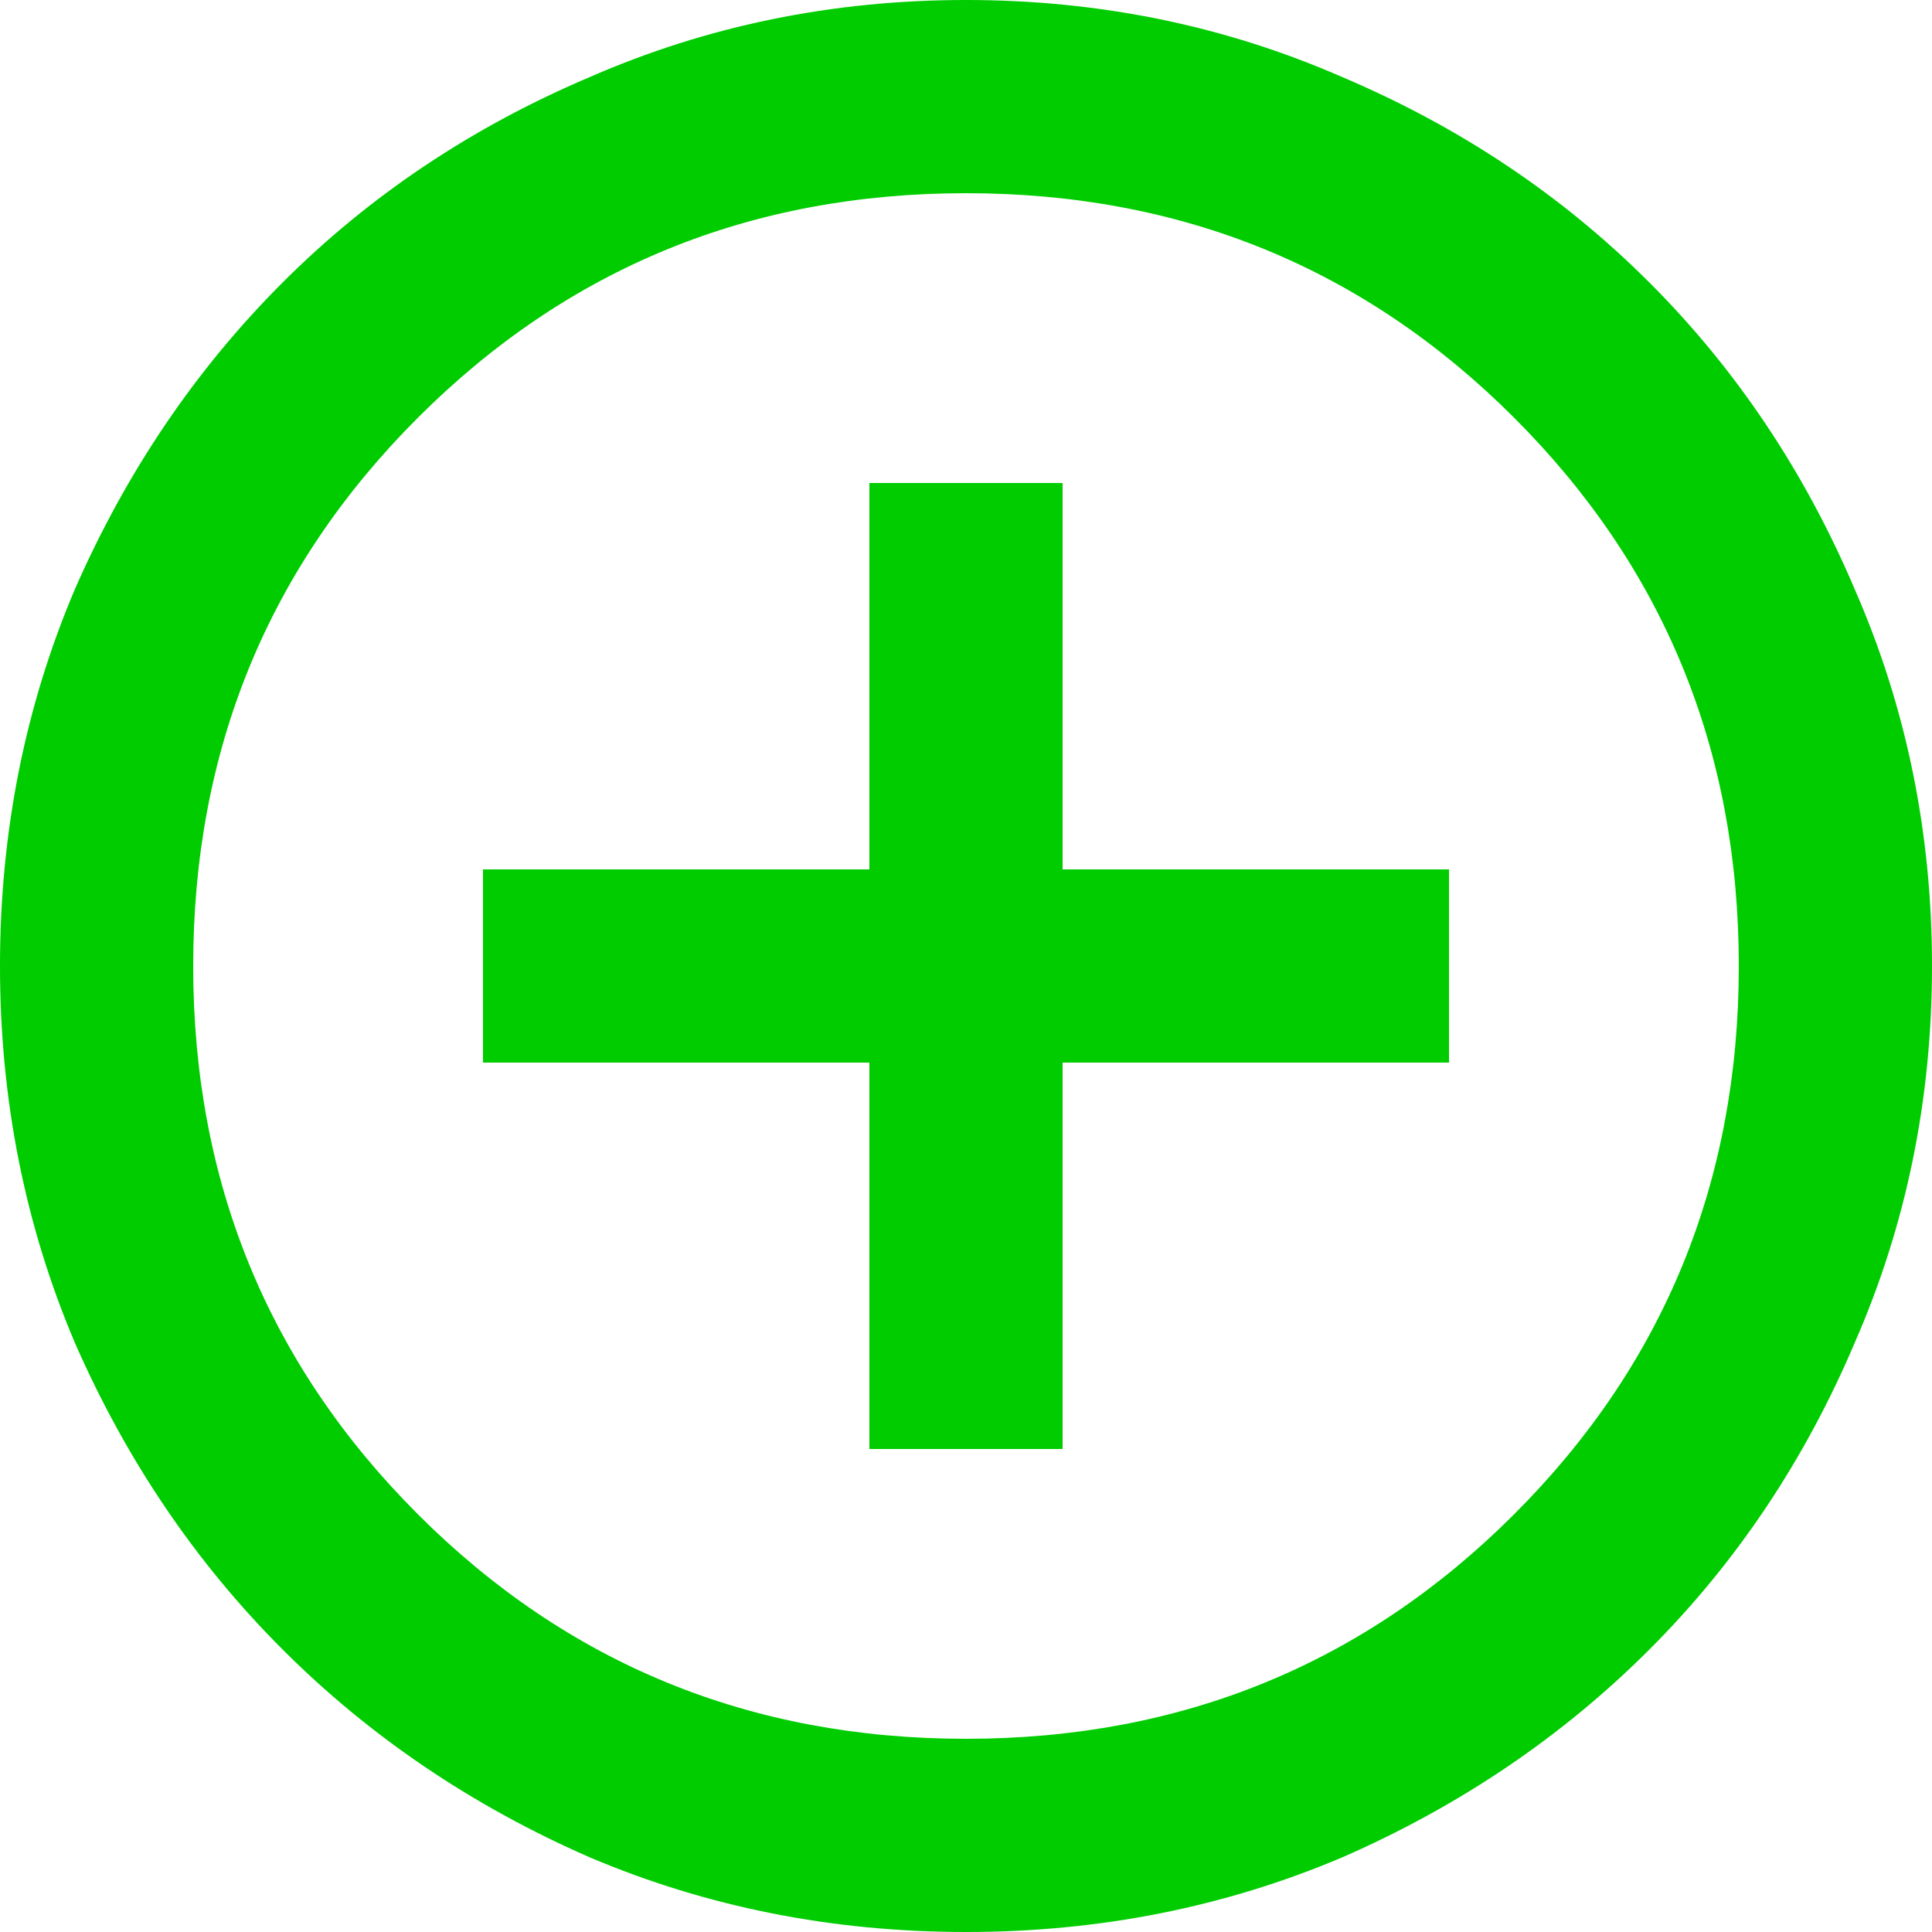
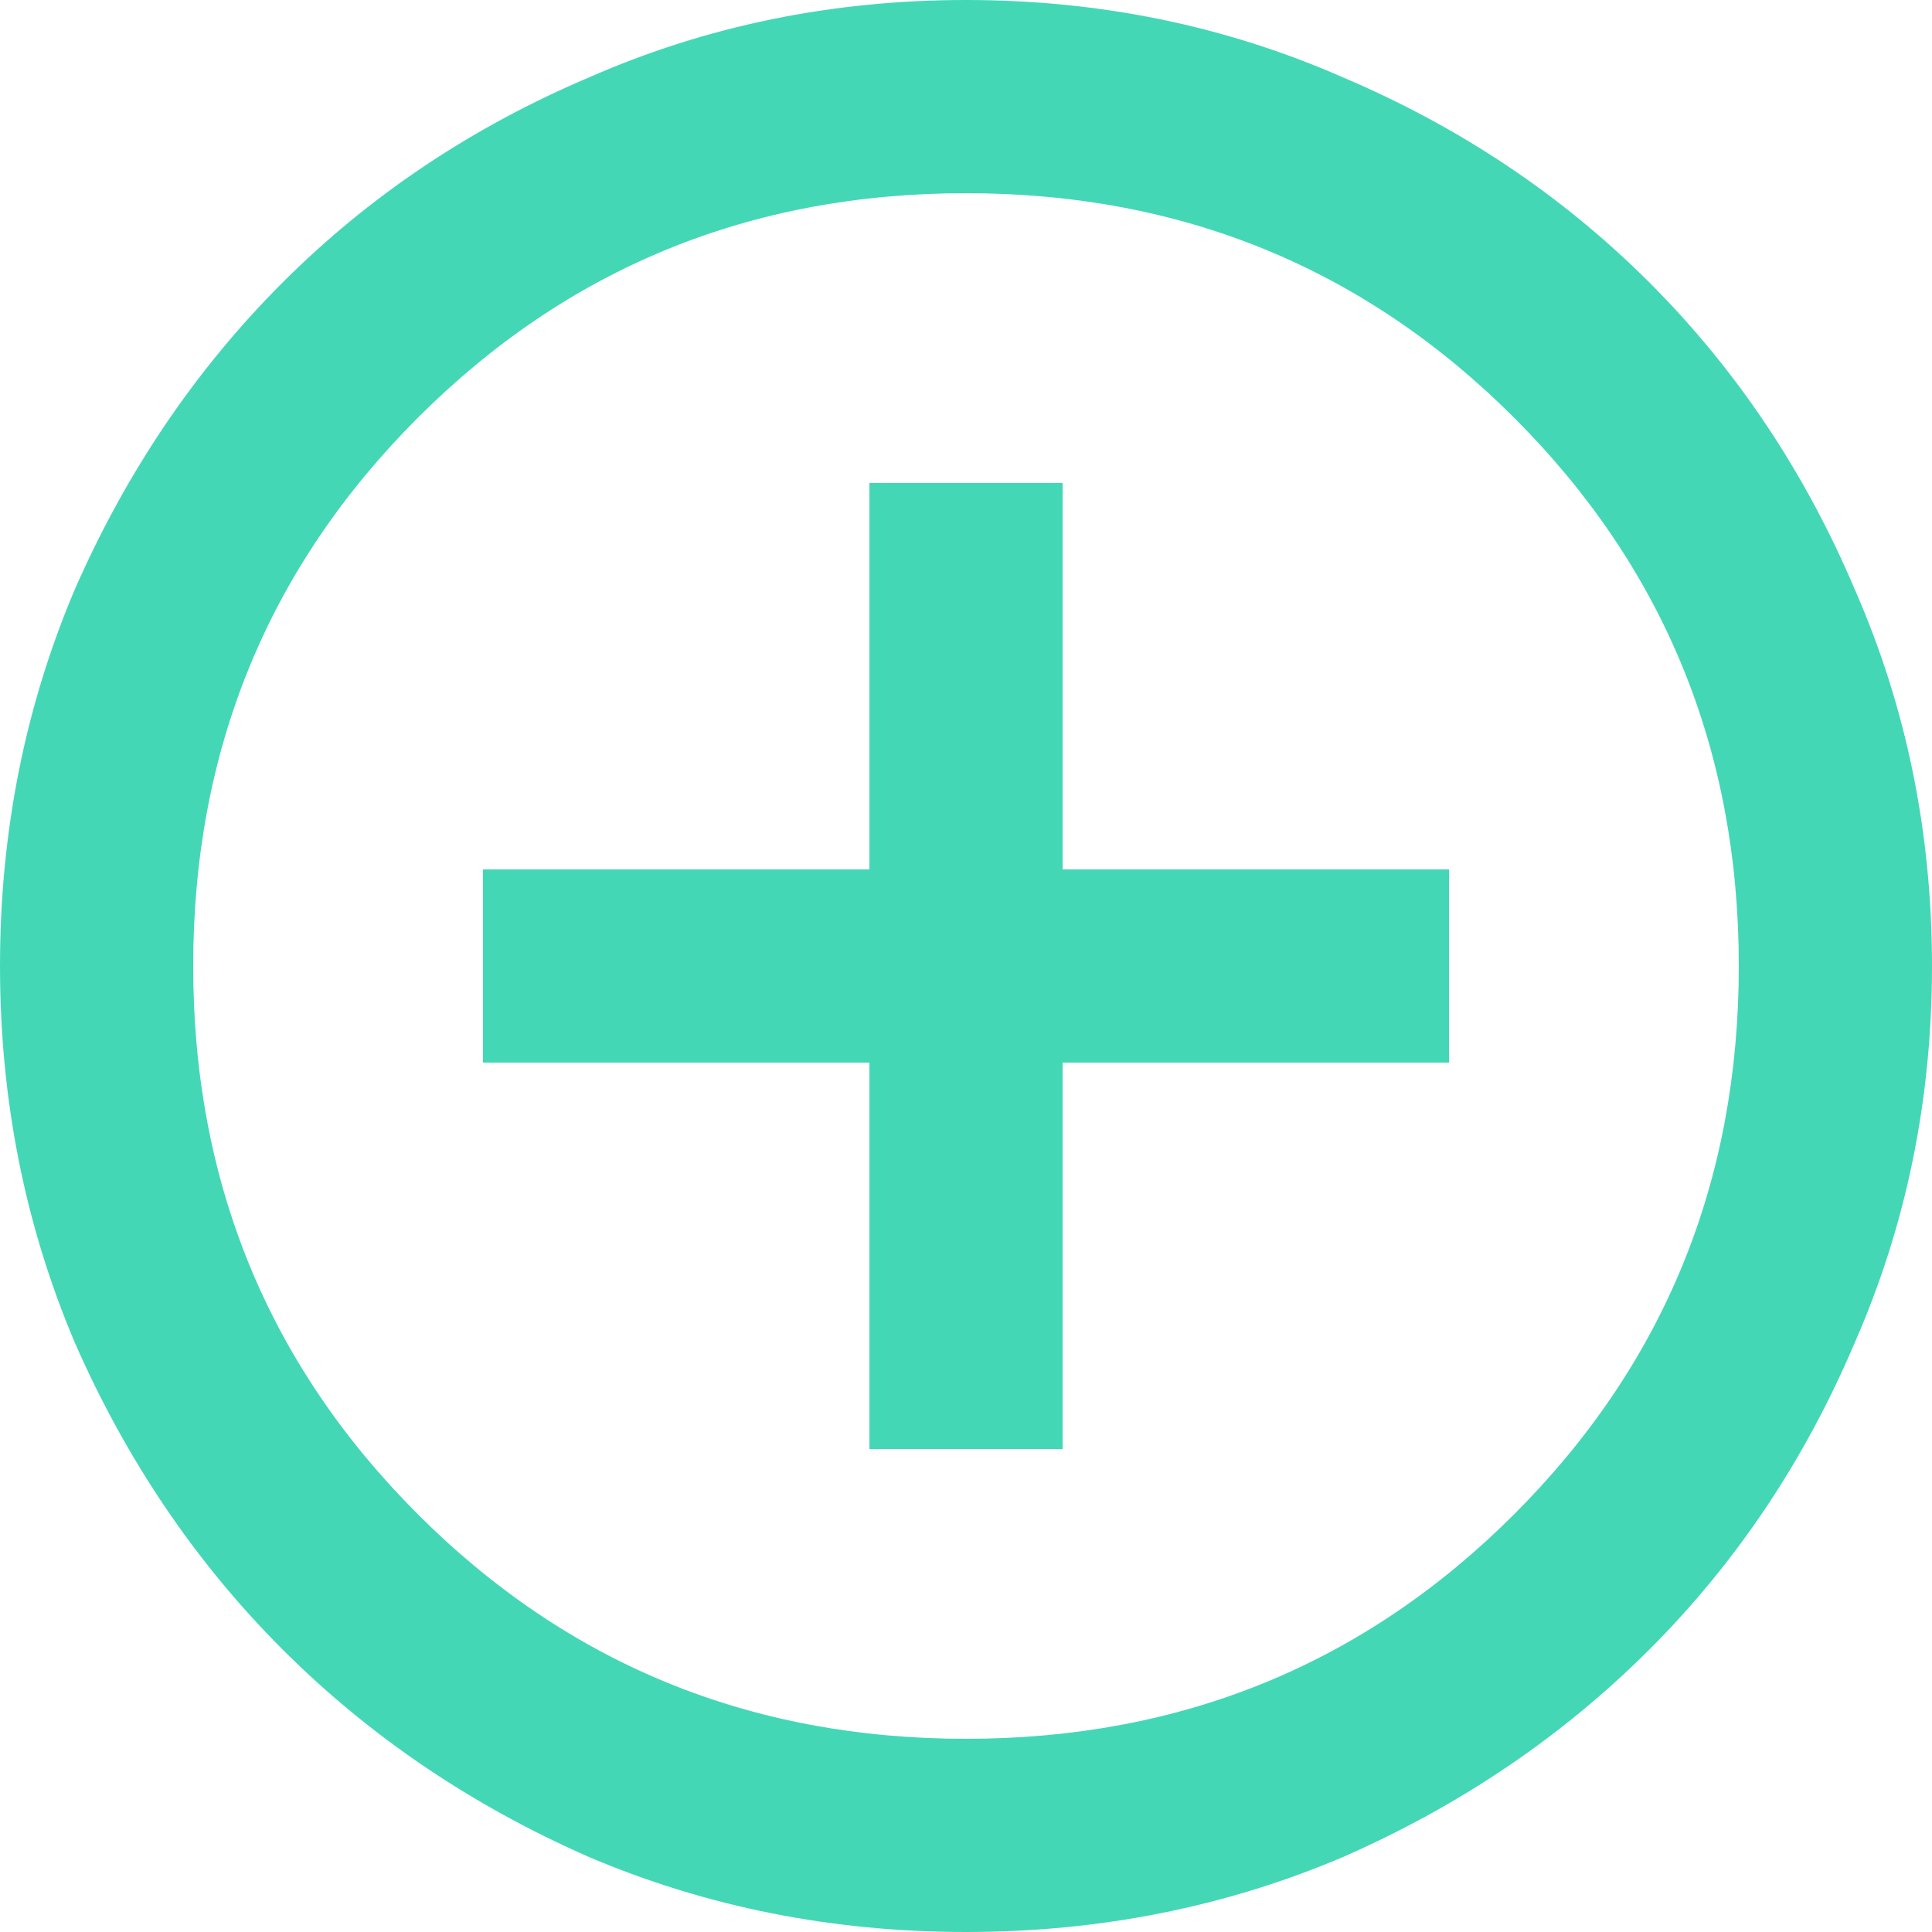
- <svg xmlns="http://www.w3.org/2000/svg" width="20" height="20" viewBox="0 0 20 20" fill="none">
-   <path d="M9 15H11V11H15V9H11V5H9V9H5V11H9V15ZM10 20C8.617 20 7.317 19.742 6.1 19.225C4.883 18.692 3.825 17.975 2.925 17.075C2.025 16.175 1.308 15.117 0.775 13.9C0.258 12.683 0 11.383 0 10C0 8.617 0.258 7.317 0.775 6.1C1.308 4.883 2.025 3.825 2.925 2.925C3.825 2.025 4.883 1.317 6.1 0.8C7.317 0.267 8.617 0 10 0C11.383 0 12.683 0.267 13.9 0.8C15.117 1.317 16.175 2.025 17.075 2.925C17.975 3.825 18.683 4.883 19.2 6.1C19.733 7.317 20 8.617 20 10C20 11.383 19.733 12.683 19.2 13.9C18.683 15.117 17.975 16.175 17.075 17.075C16.175 17.975 15.117 18.692 13.9 19.225C12.683 19.742 11.383 20 10 20ZM10 18C12.233 18 14.125 17.225 15.675 15.675C17.225 14.125 18 12.233 18 10C18 7.767 17.225 5.875 15.675 4.325C14.125 2.775 12.233 2 10 2C7.767 2 5.875 2.775 4.325 4.325C2.775 5.875 2 7.767 2 10C2 12.233 2.775 14.125 4.325 15.675C5.875 17.225 7.767 18 10 18Z" fill="#00CC00" />
+ <svg xmlns="http://www.w3.org/2000/svg" width="16" height="16" viewBox="0 0 16 16" fill="none">
+   <path d="M7.2 12H8.8V8.8H12V7.2H8.8V4H7.2V7.2H4V8.8H7.2V12ZM8 16C6.893 16 5.853 15.793 4.88 15.38C3.907 14.953 3.06 14.38 2.34 13.66C1.62 12.94 1.047 12.093 0.62 11.12C0.207 10.147 0 9.107 0 8C0 6.893 0.207 5.853 0.62 4.88C1.047 3.907 1.62 3.06 2.34 2.34C3.06 1.62 3.907 1.053 4.88 0.64C5.853 0.213 6.893 0 8 0C9.107 0 10.147 0.213 11.12 0.64C12.093 1.053 12.94 1.62 13.66 2.34C14.38 3.06 14.947 3.907 15.36 4.88C15.787 5.853 16 6.893 16 8C16 9.107 15.787 10.147 15.36 11.12C14.947 12.093 14.38 12.94 13.66 13.66C12.94 14.38 12.093 14.953 11.12 15.38C10.147 15.793 9.107 16 8 16ZM8 14.4C9.787 14.4 11.3 13.78 12.54 12.54C13.78 11.3 14.4 9.787 14.4 8C14.4 6.213 13.78 4.7 12.54 3.46C11.3 2.22 9.787 1.6 8 1.6C6.213 1.6 4.7 2.22 3.46 3.46C2.22 4.7 1.6 6.213 1.6 8C1.6 9.787 2.22 11.3 3.46 12.54C4.7 13.78 6.213 14.4 8 14.4Z" fill="#44D7B6" />
</svg>
